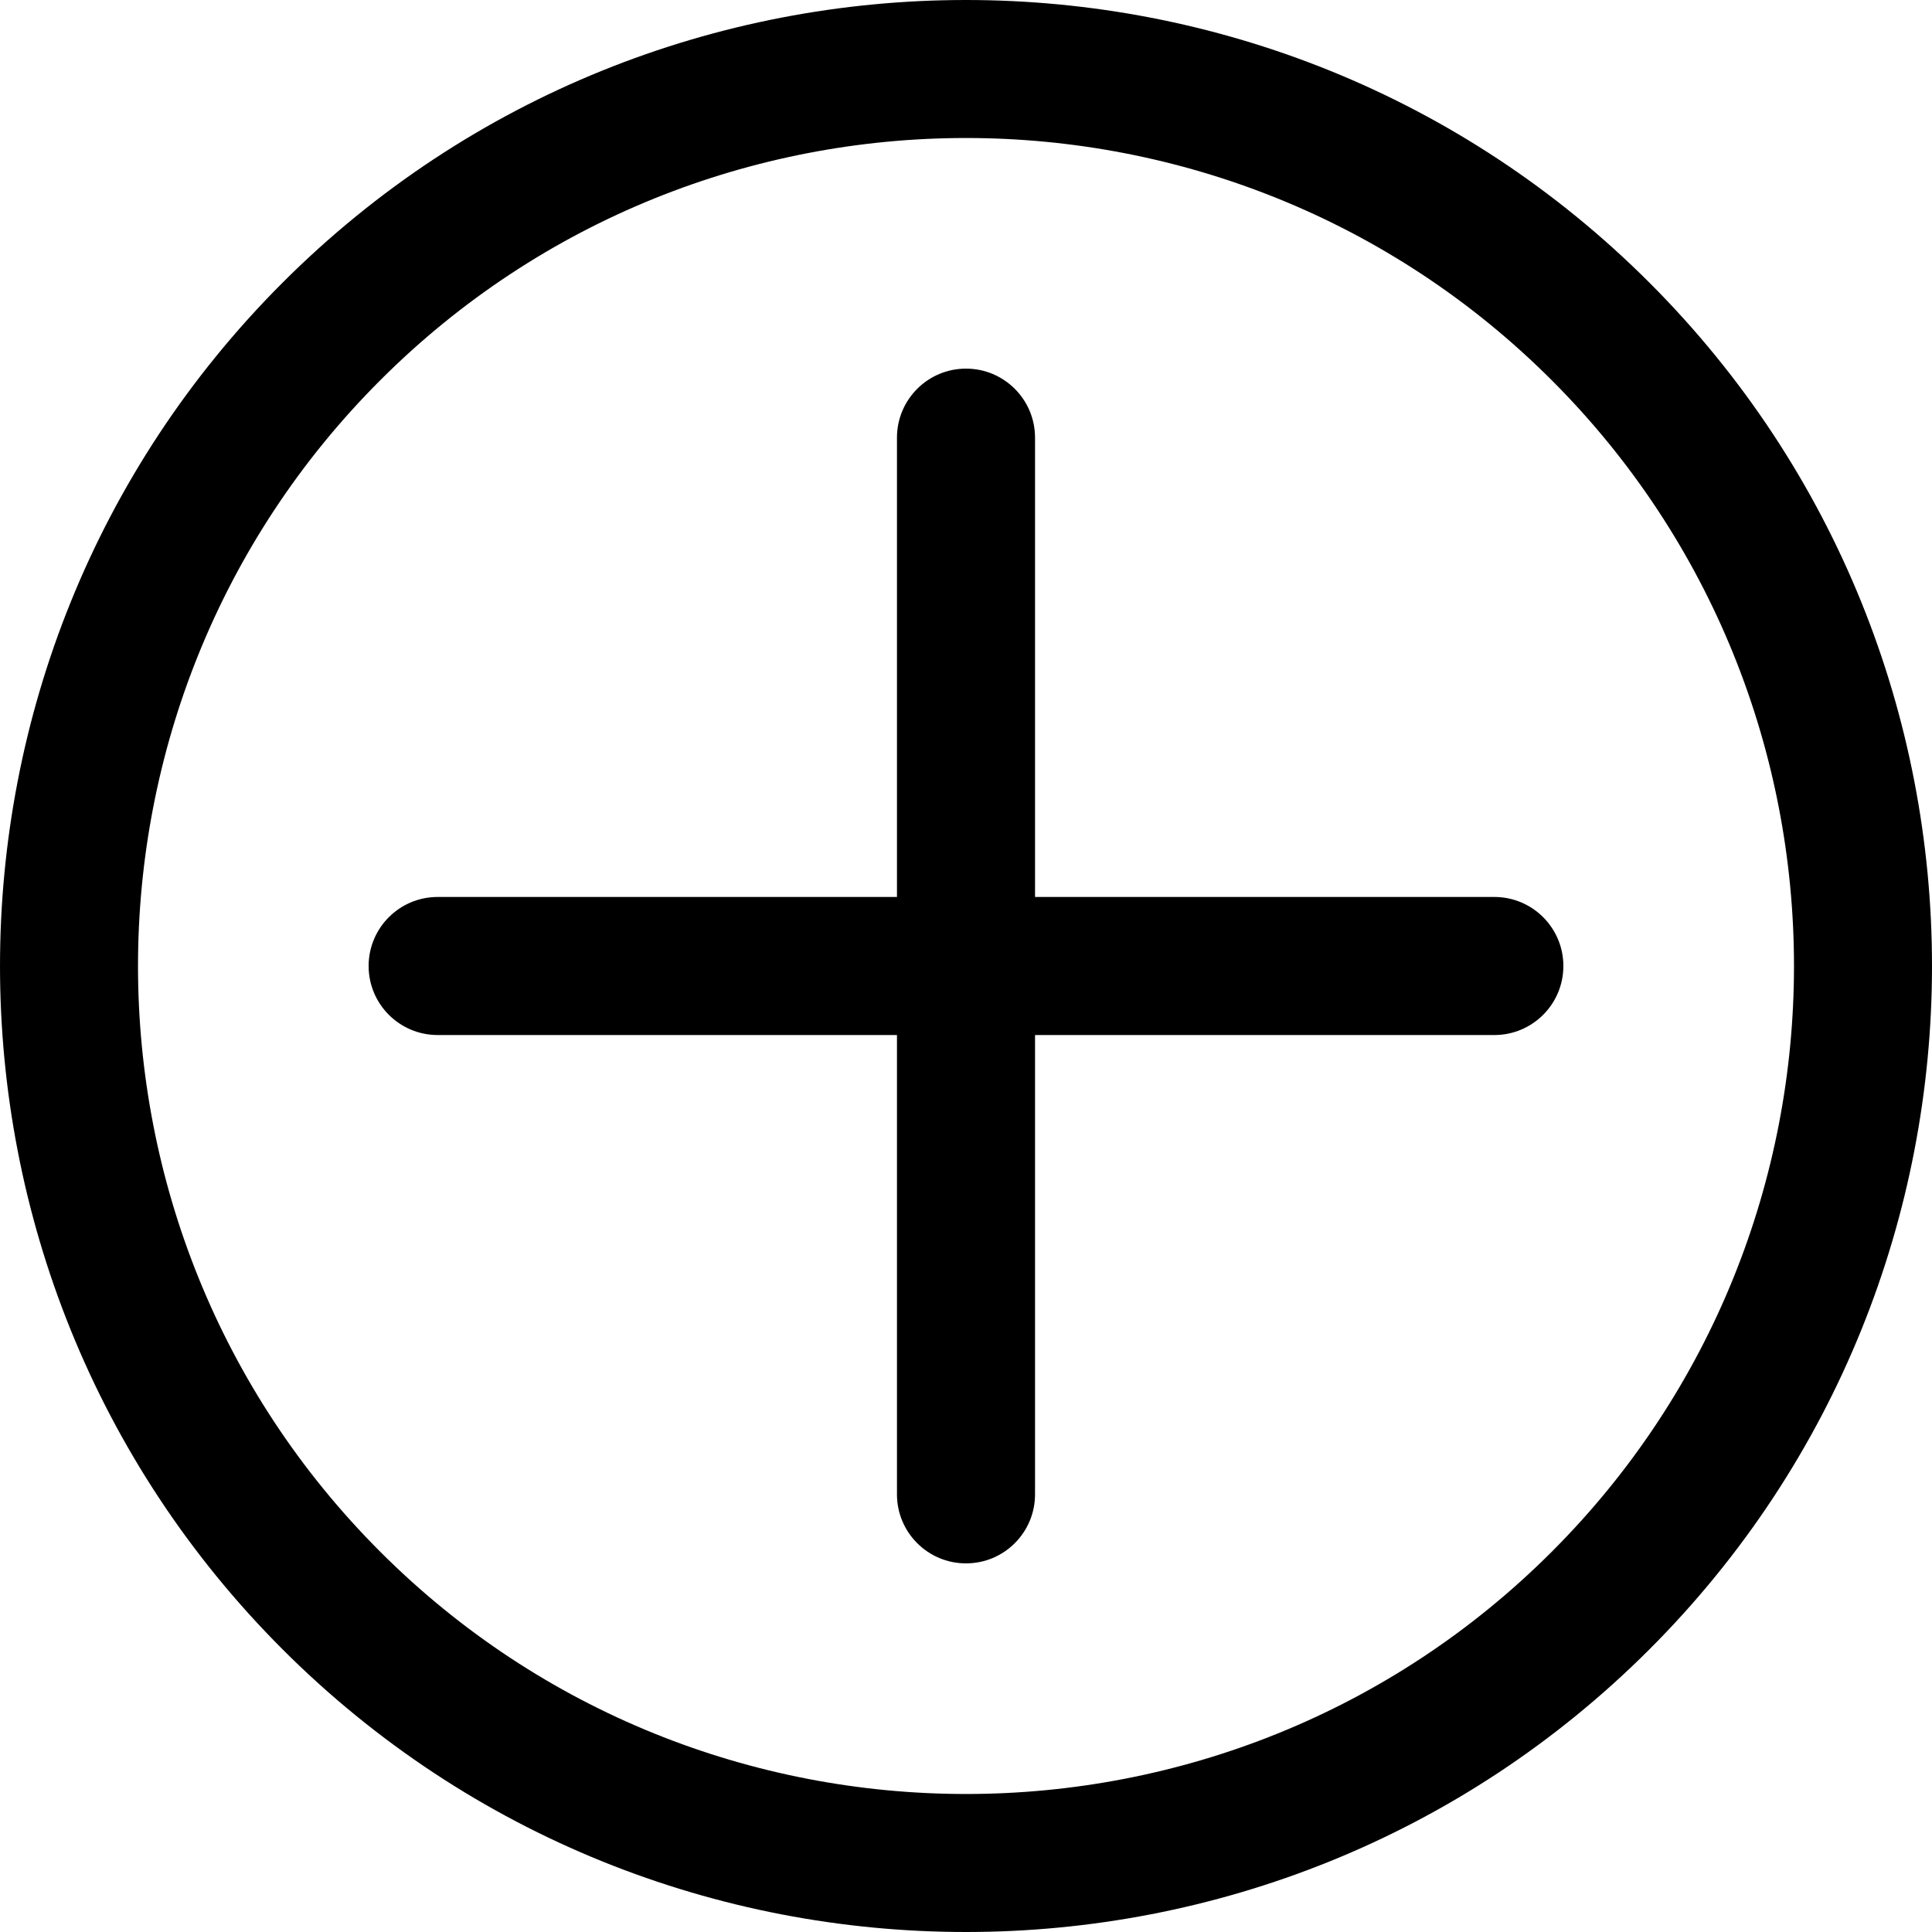
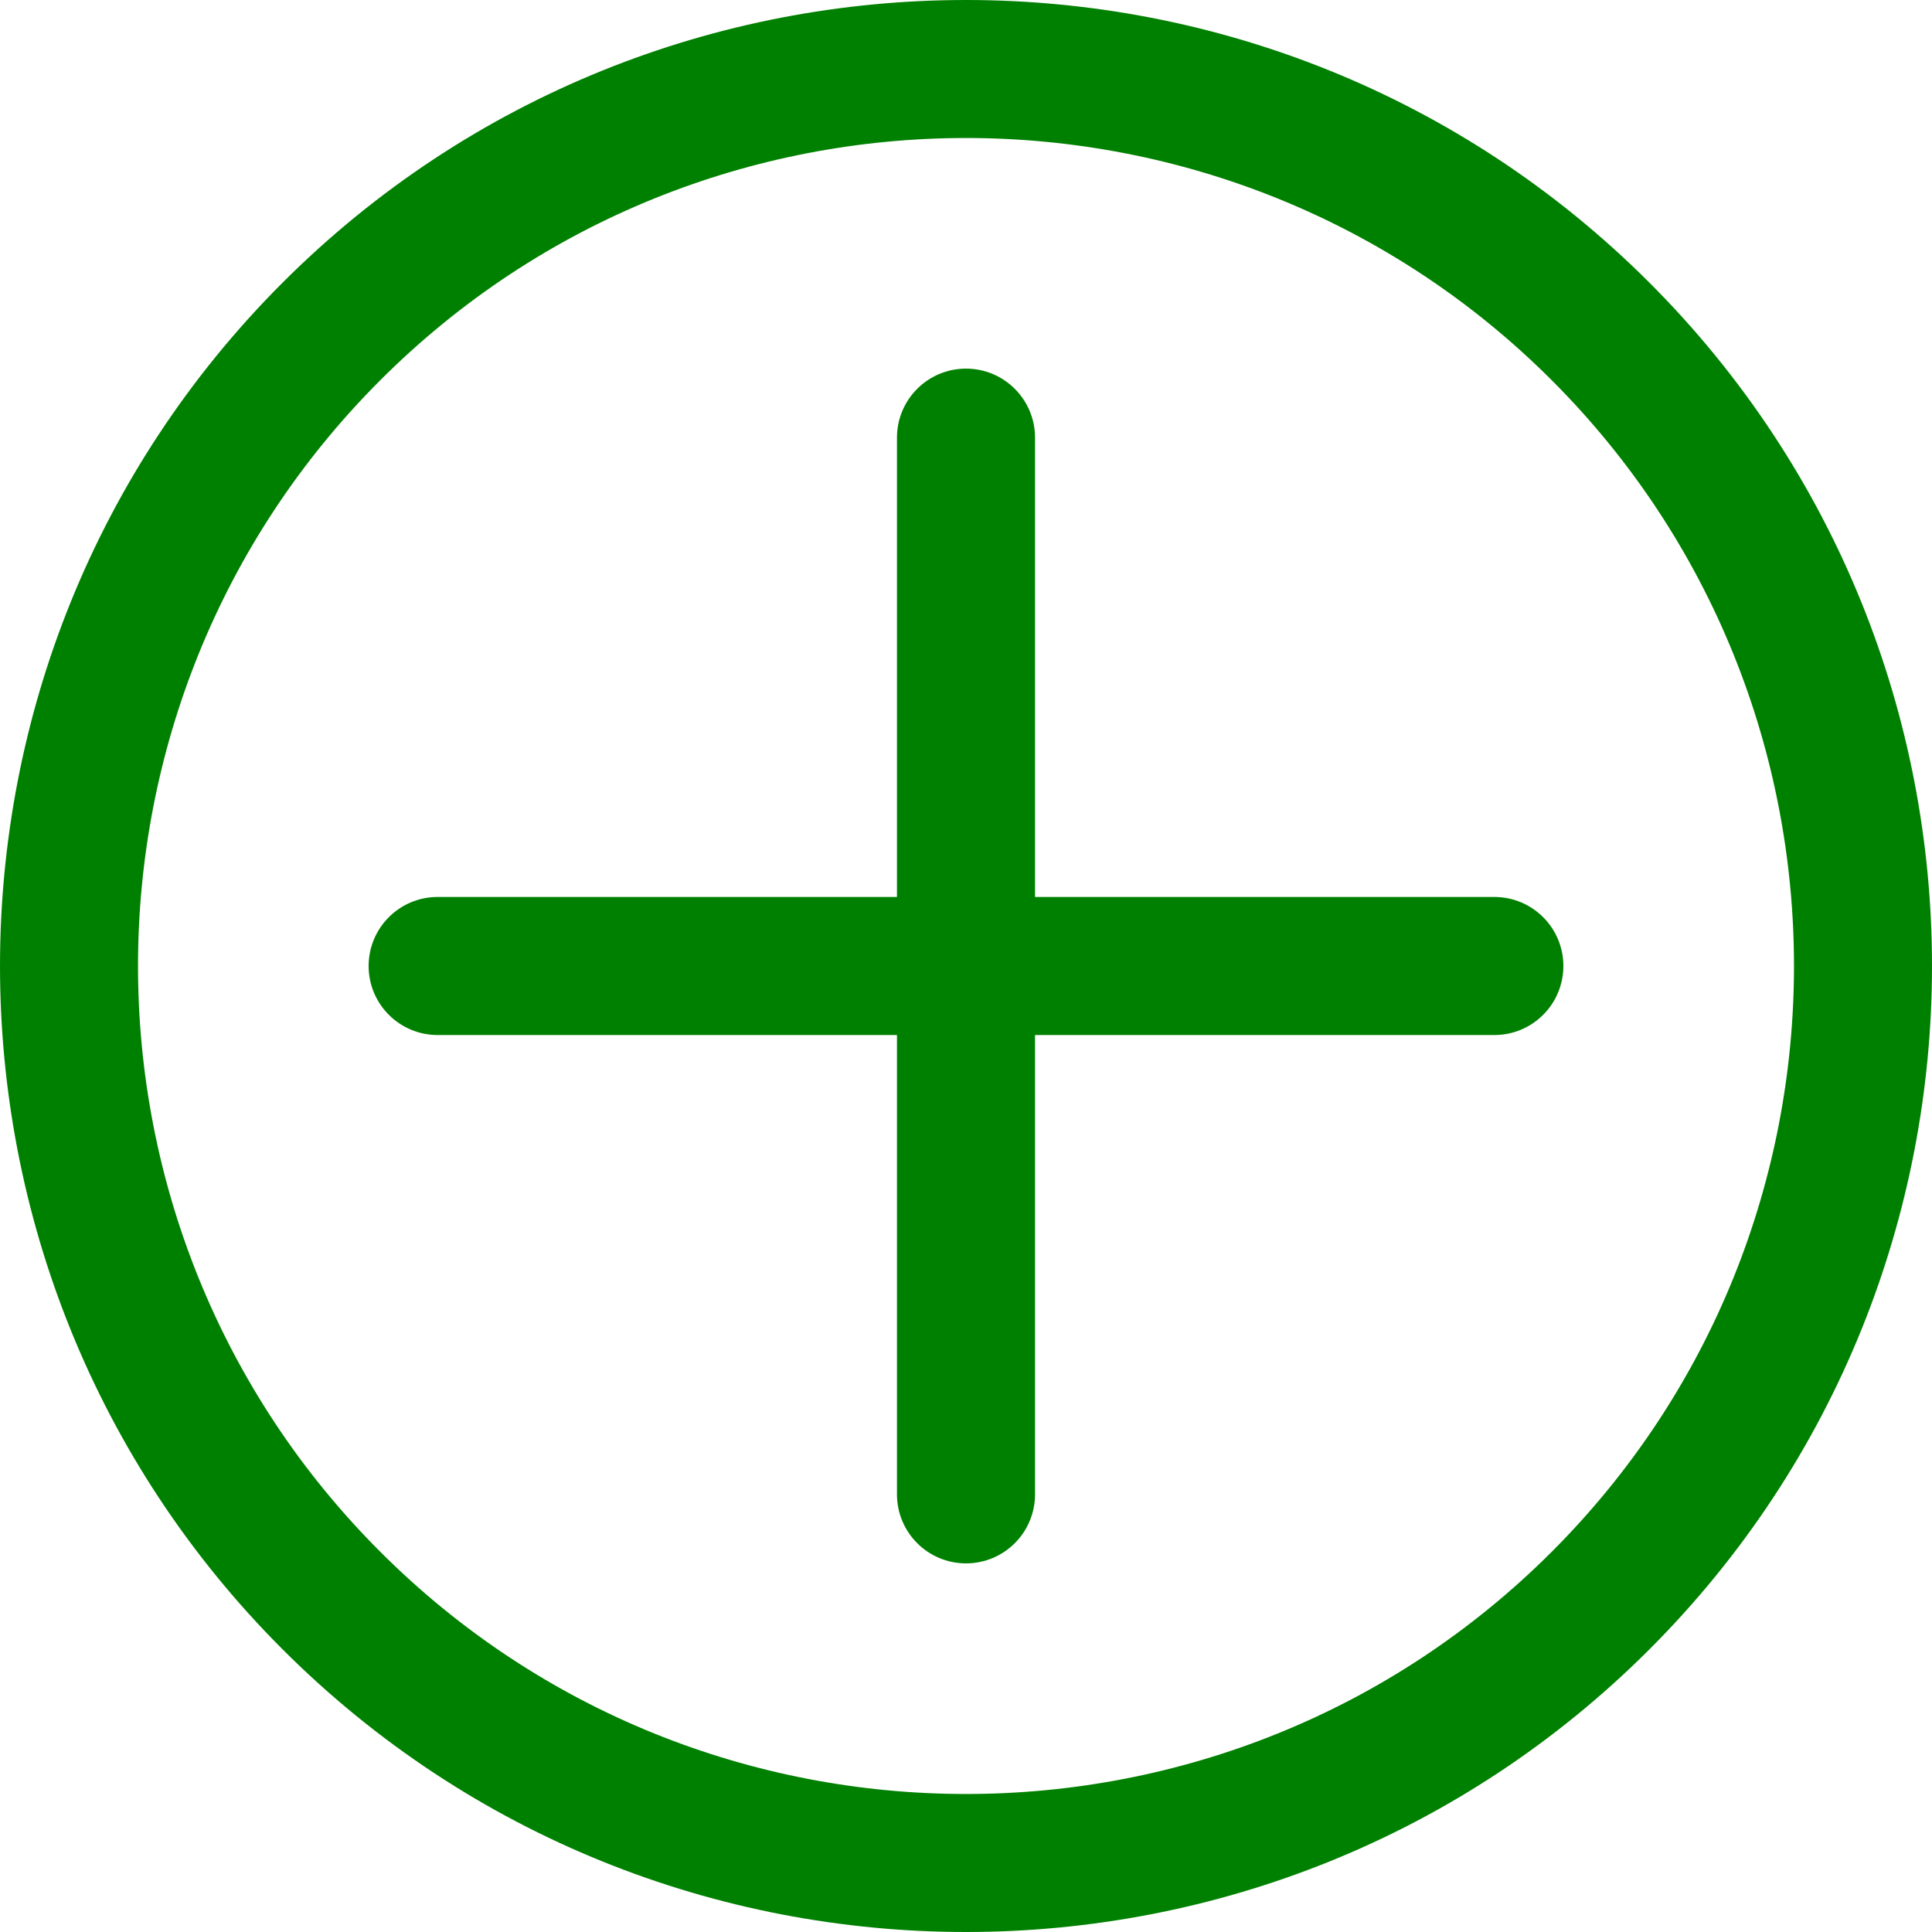
- <svg xmlns="http://www.w3.org/2000/svg" version="1.1" id="Capa_1" x="0px" y="0px" viewBox="0 0 251.882 251.882" style="enable-background:new 0 0 251.882 251.882;" xml:space="preserve">
+ <svg xmlns="http://www.w3.org/2000/svg" version="1.1" id="Capa_1" x="0px" y="0px" viewBox="0 0 251.882 251.882" style="fill: green;" xml:space="preserve">
  <g>
    <path d="M215.037,36.846c-49.129-49.128-129.063-49.128-178.191,0c-49.127,49.127-49.127,129.063,0,178.19   c24.564,24.564,56.83,36.846,89.096,36.846s64.531-12.282,89.096-36.846C264.164,165.909,264.164,85.973,215.037,36.846z    M49.574,202.309c-42.109-42.109-42.109-110.626,0-152.735c21.055-21.054,48.711-31.582,76.367-31.582s55.313,10.527,76.367,31.582   c42.109,42.109,42.109,110.626,0,152.735C160.199,244.417,91.683,244.417,49.574,202.309z" />
    <path d="M194.823,116.941h-59.882V57.059c0-4.971-4.029-9-9-9s-9,4.029-9,9v59.882H57.059c-4.971,0-9,4.029-9,9s4.029,9,9,9h59.882   v59.882c0,4.971,4.029,9,9,9s9-4.029,9-9v-59.882h59.882c4.971,0,9-4.029,9-9S199.794,116.941,194.823,116.941z" />
  </g>
  <g>
</g>
  <g>
</g>
  <g>
</g>
  <g>
</g>
  <g>
</g>
  <g>
</g>
  <g>
</g>
  <g>
</g>
  <g>
</g>
  <g>
</g>
  <g>
</g>
  <g>
</g>
  <g>
</g>
  <g>
</g>
  <g>
</g>
</svg>
